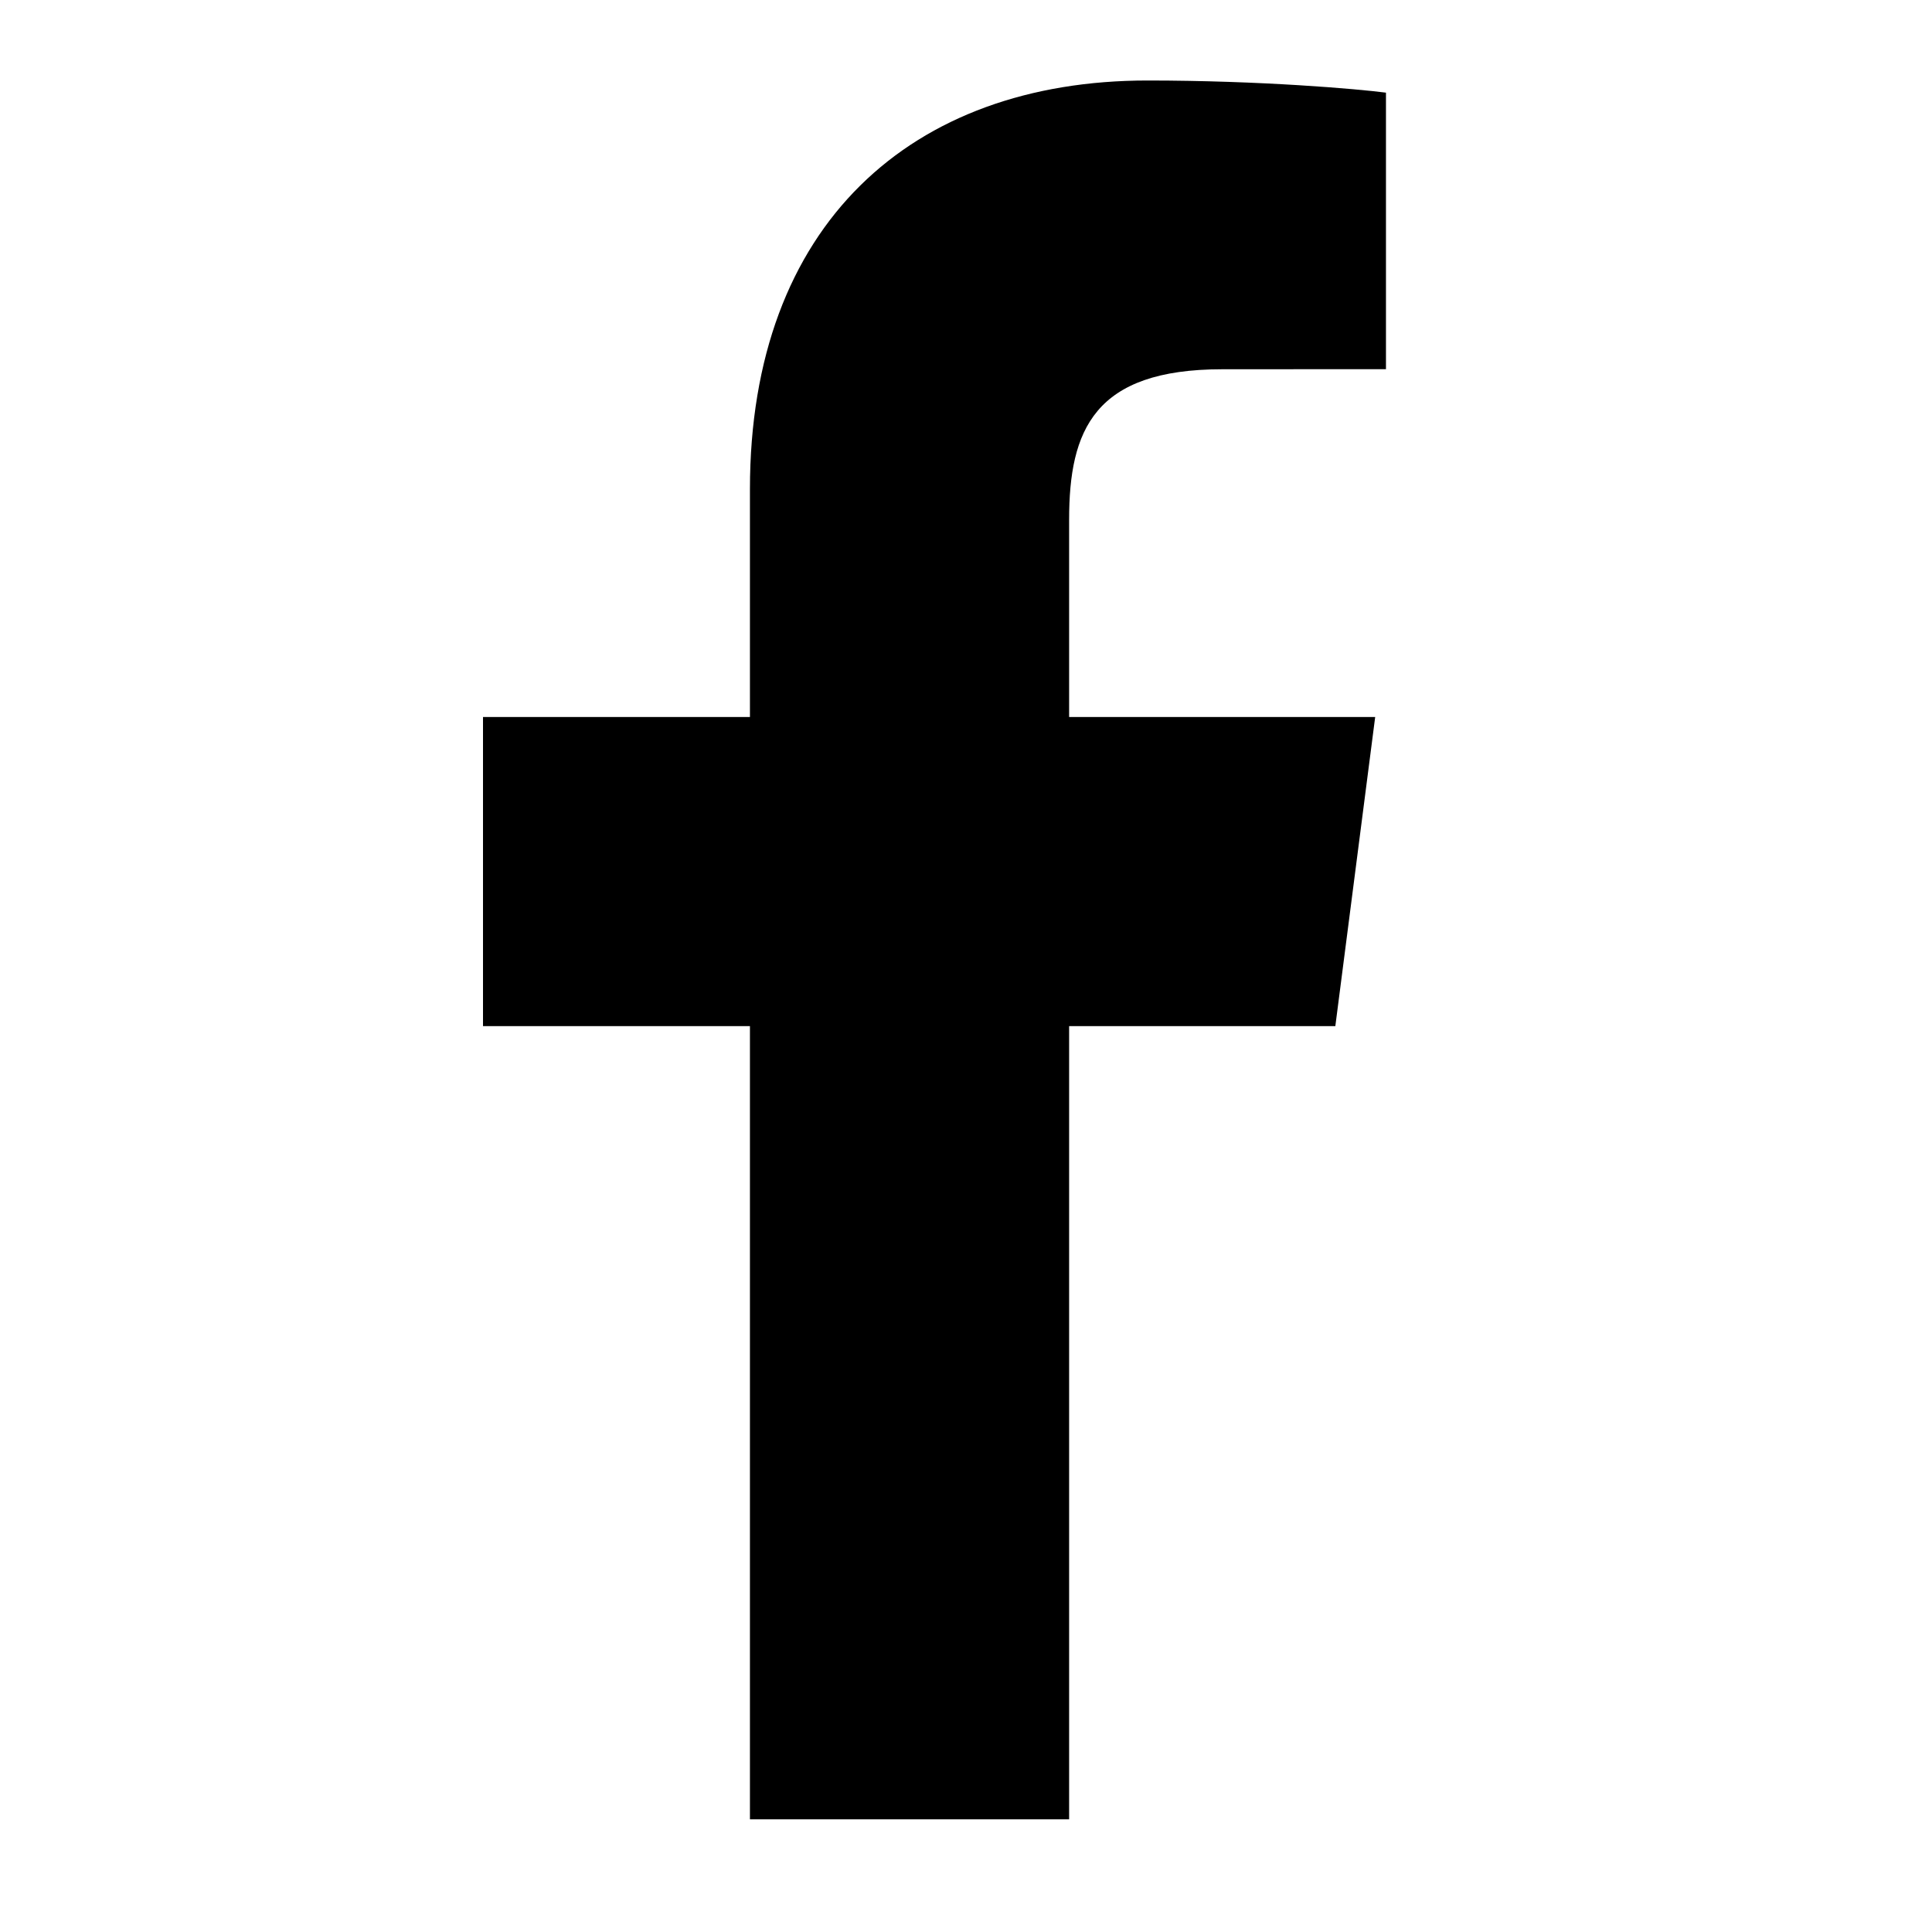
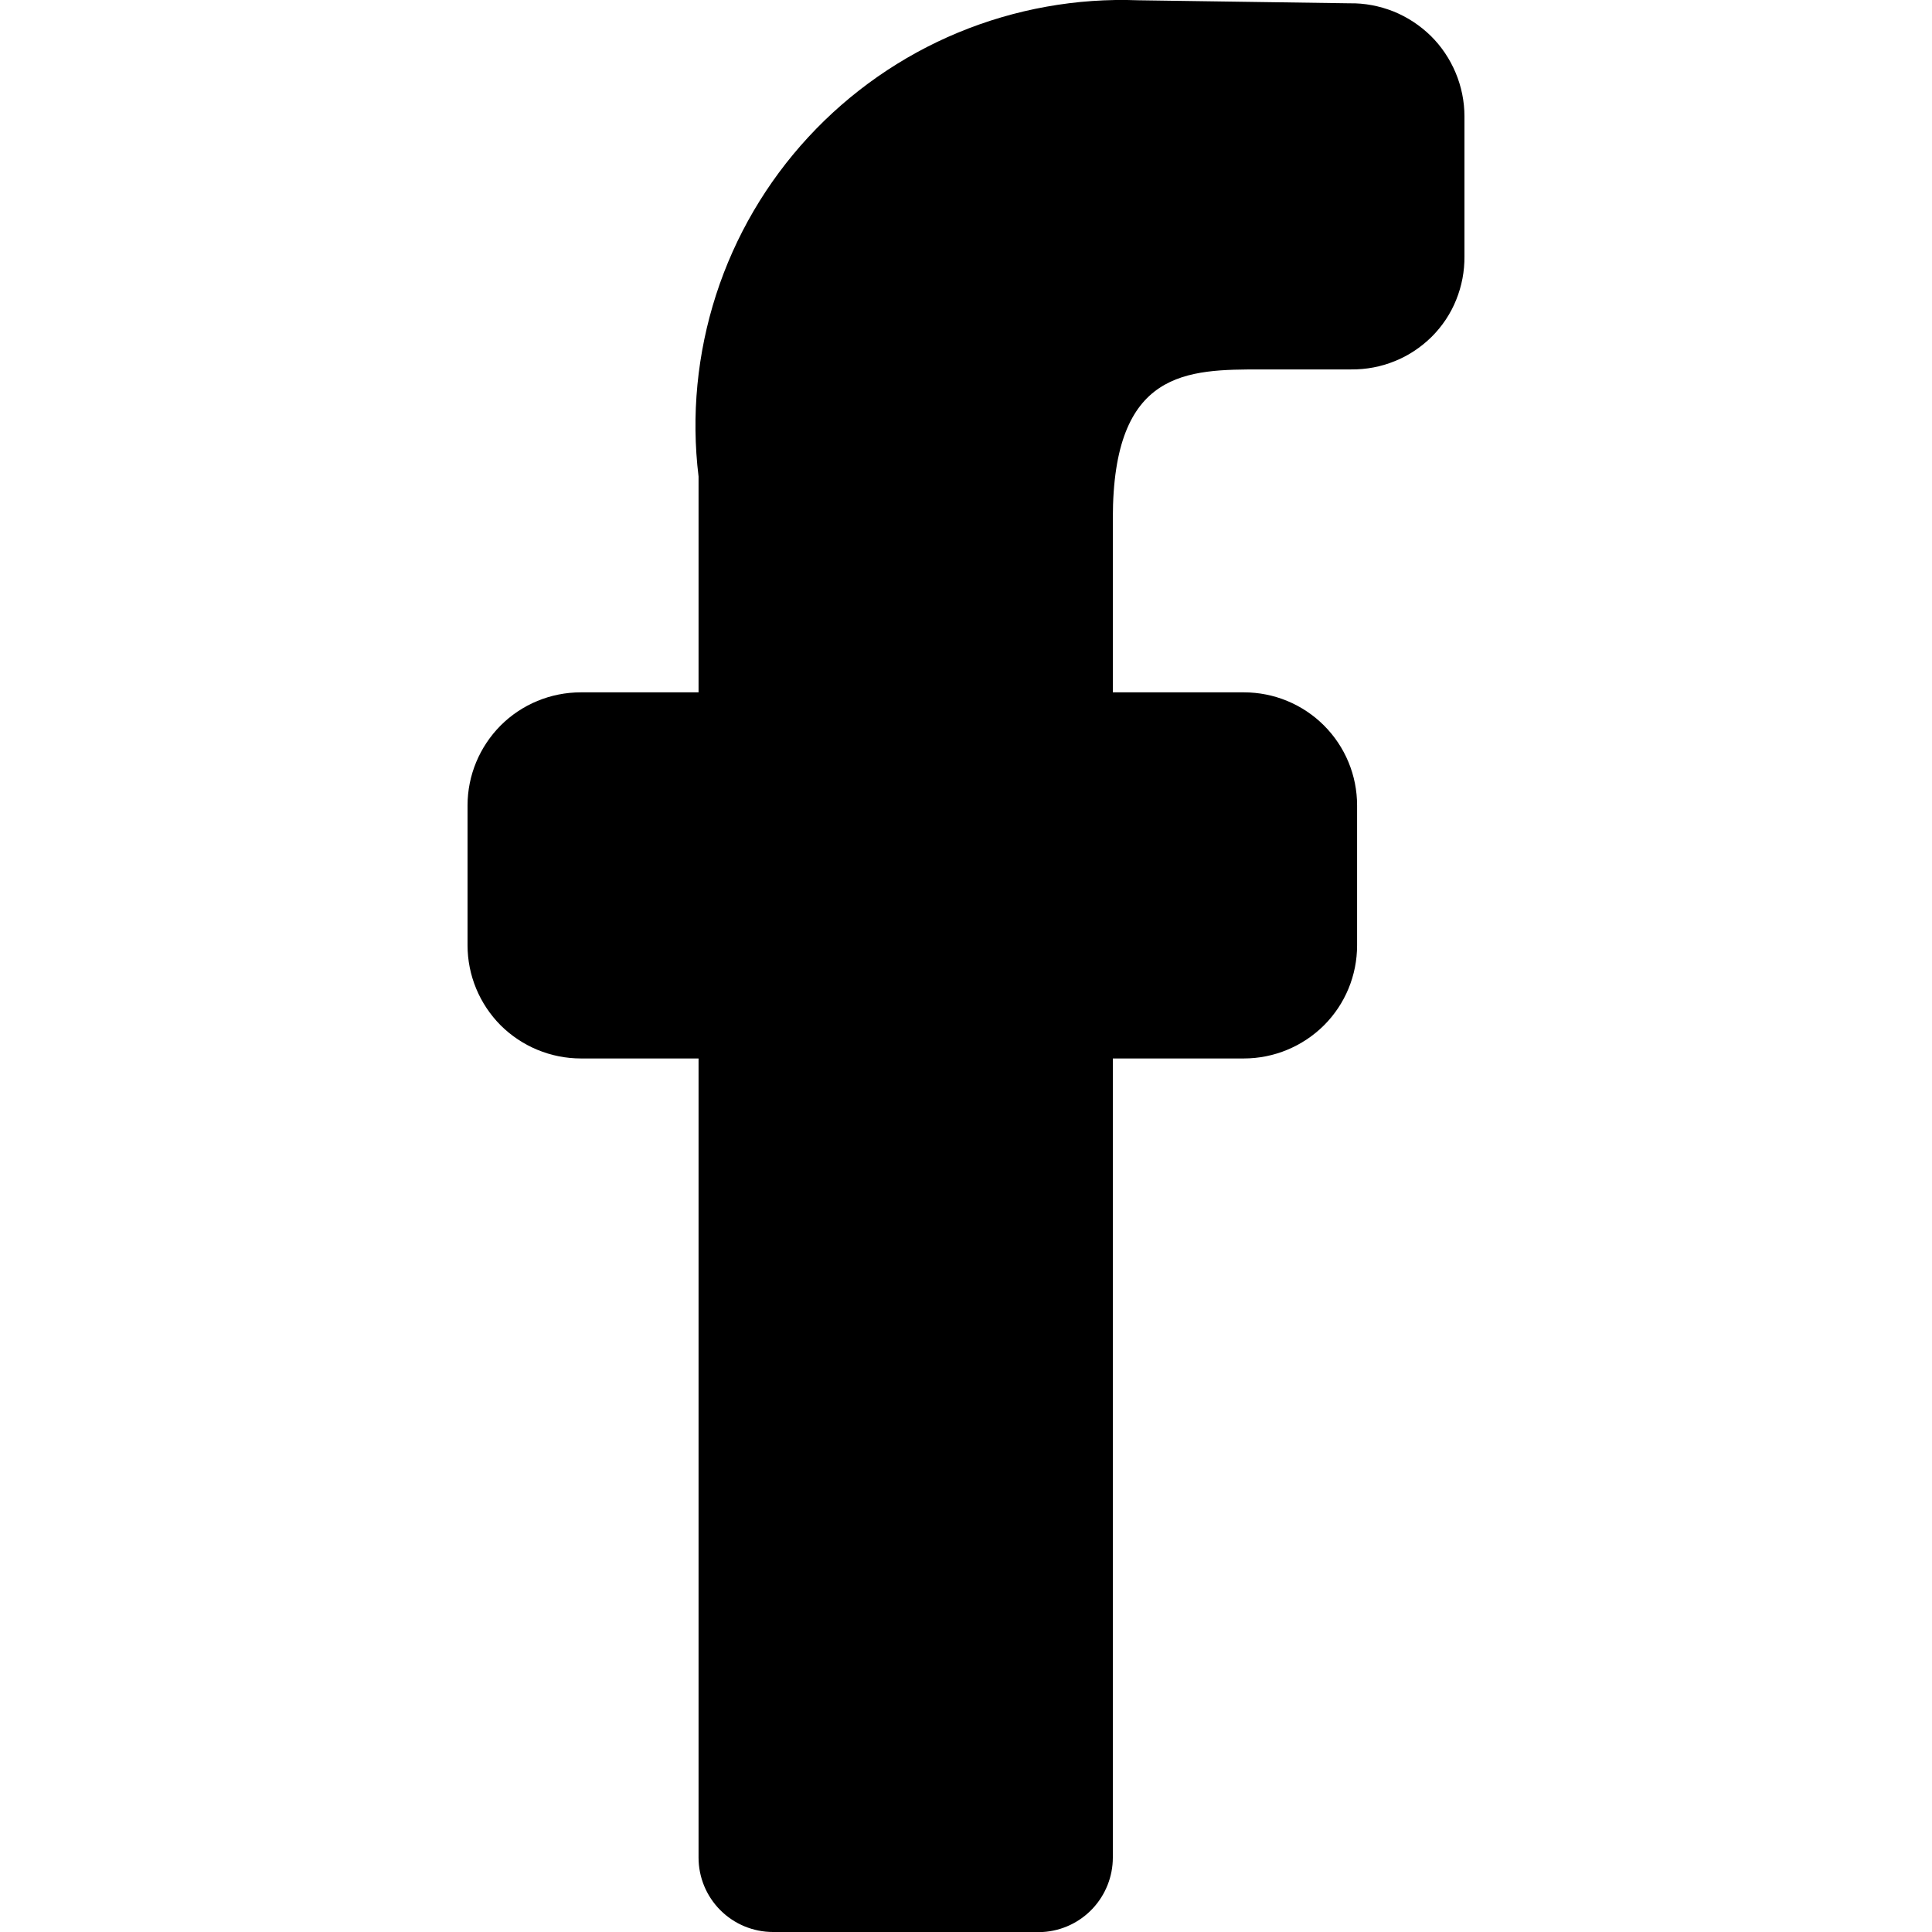
- <svg xmlns="http://www.w3.org/2000/svg" viewBox="0 0 24 24">
-   <path d="M13.281 12.747V22.6H9.316V12.747H6V8.907H9.316V6.076C9.316 2.789 11.323 1 14.254 1C15.659 1 16.866 1.105 17.217 1.151V4.586L15.184 4.587C13.59 4.587 13.281 5.344 13.281 6.456V8.907H17.083L16.588 12.747H13.281Z" />
+ <svg xmlns="http://www.w3.org/2000/svg" viewBox="0 0 14 14">
+   <path d="M8.064 3.755C8.064 2.677 8.603 2.677 9.143 2.677H9.791C9.899 2.678 10.007 2.658 10.107 2.617C10.207 2.577 10.298 2.516 10.375 2.44C10.451 2.364 10.512 2.273 10.552 2.173C10.593 2.072 10.613 1.965 10.612 1.857V0.843C10.612 0.735 10.59 0.627 10.548 0.527C10.506 0.427 10.445 0.336 10.368 0.26C10.29 0.184 10.199 0.124 10.098 0.083C9.997 0.043 9.889 0.022 9.78 0.024L8.247 0.002C7.801 -0.015 7.356 0.065 6.943 0.236C6.531 0.407 6.16 0.666 5.857 0.994C5.554 1.322 5.326 1.712 5.189 2.136C5.052 2.561 5.008 3.01 5.062 3.453V5.017H4.209C3.991 5.017 3.782 5.103 3.628 5.257C3.475 5.411 3.388 5.619 3.388 5.836V6.85C3.388 7.068 3.475 7.276 3.628 7.43C3.782 7.583 3.991 7.67 4.209 7.67H5.062V13.461C5.062 13.604 5.119 13.741 5.22 13.842C5.321 13.943 5.458 14 5.602 14H7.556C7.694 13.992 7.823 13.931 7.917 13.831C8.011 13.731 8.064 13.598 8.064 13.461V7.67H9.014C9.231 7.67 9.44 7.583 9.594 7.43C9.748 7.276 9.834 7.068 9.834 6.85V5.836C9.834 5.619 9.748 5.411 9.594 5.257C9.44 5.103 9.231 5.017 9.014 5.017H8.064V3.755Z" />
</svg>
